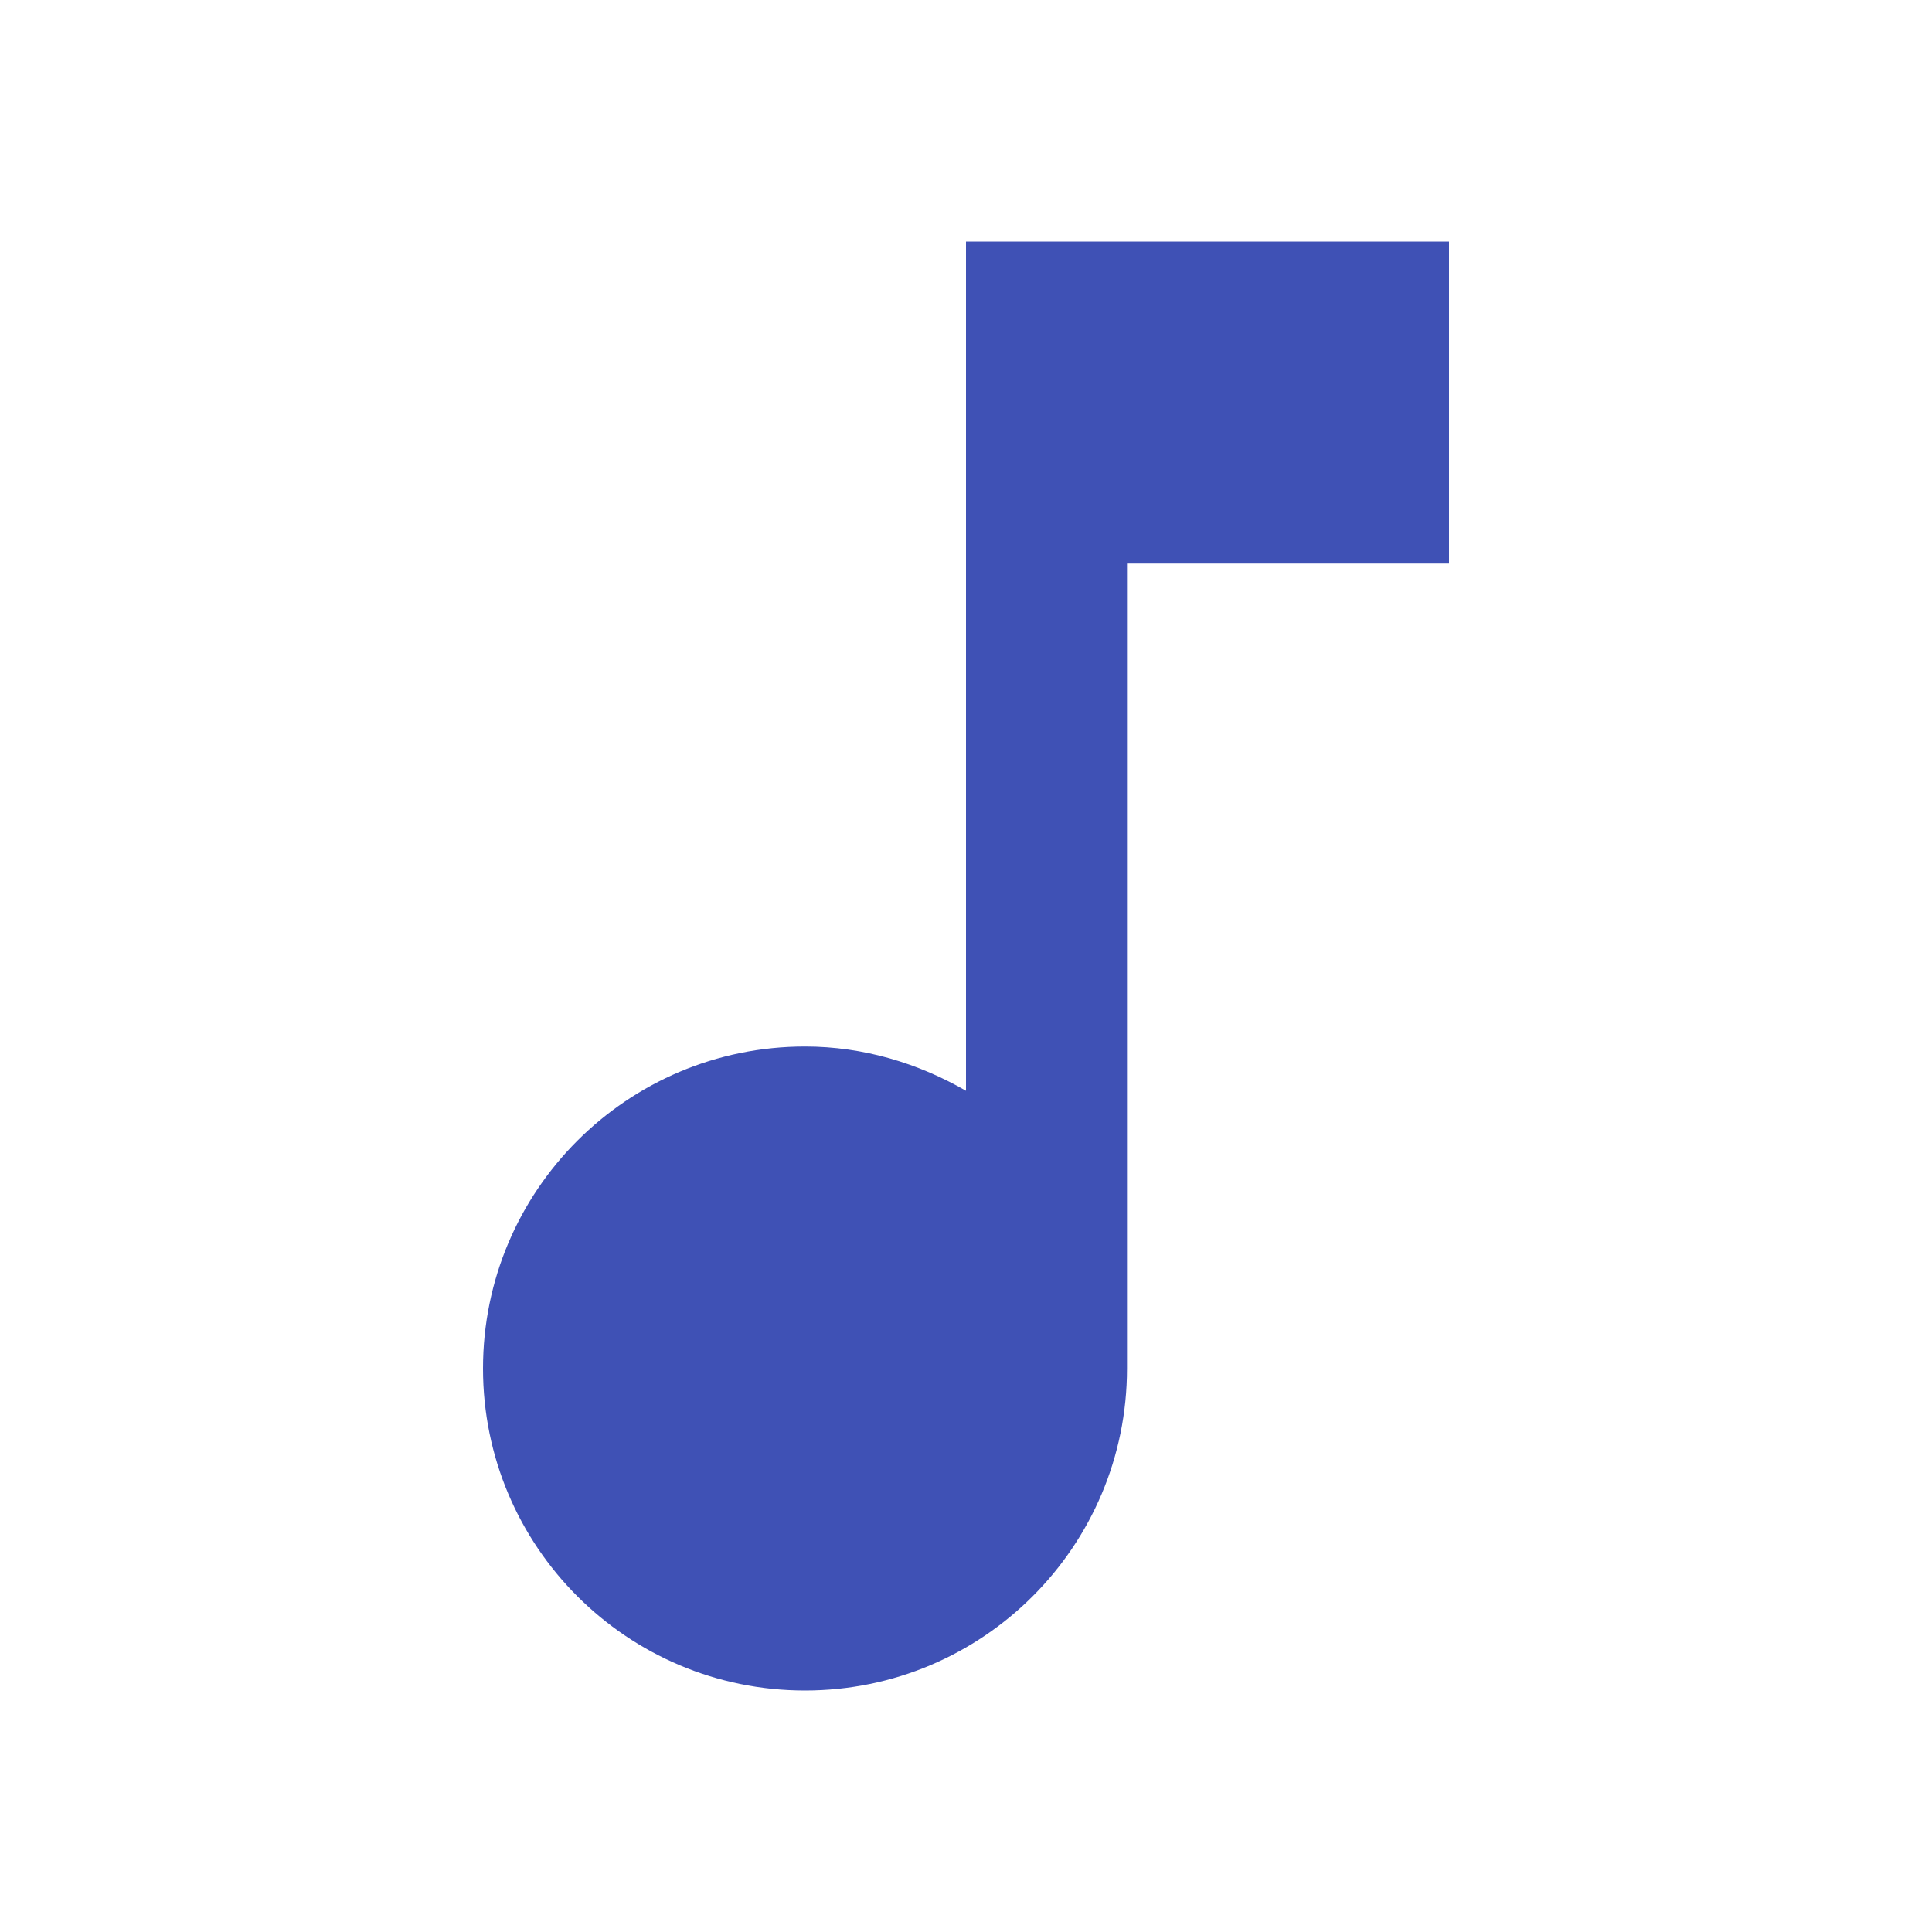
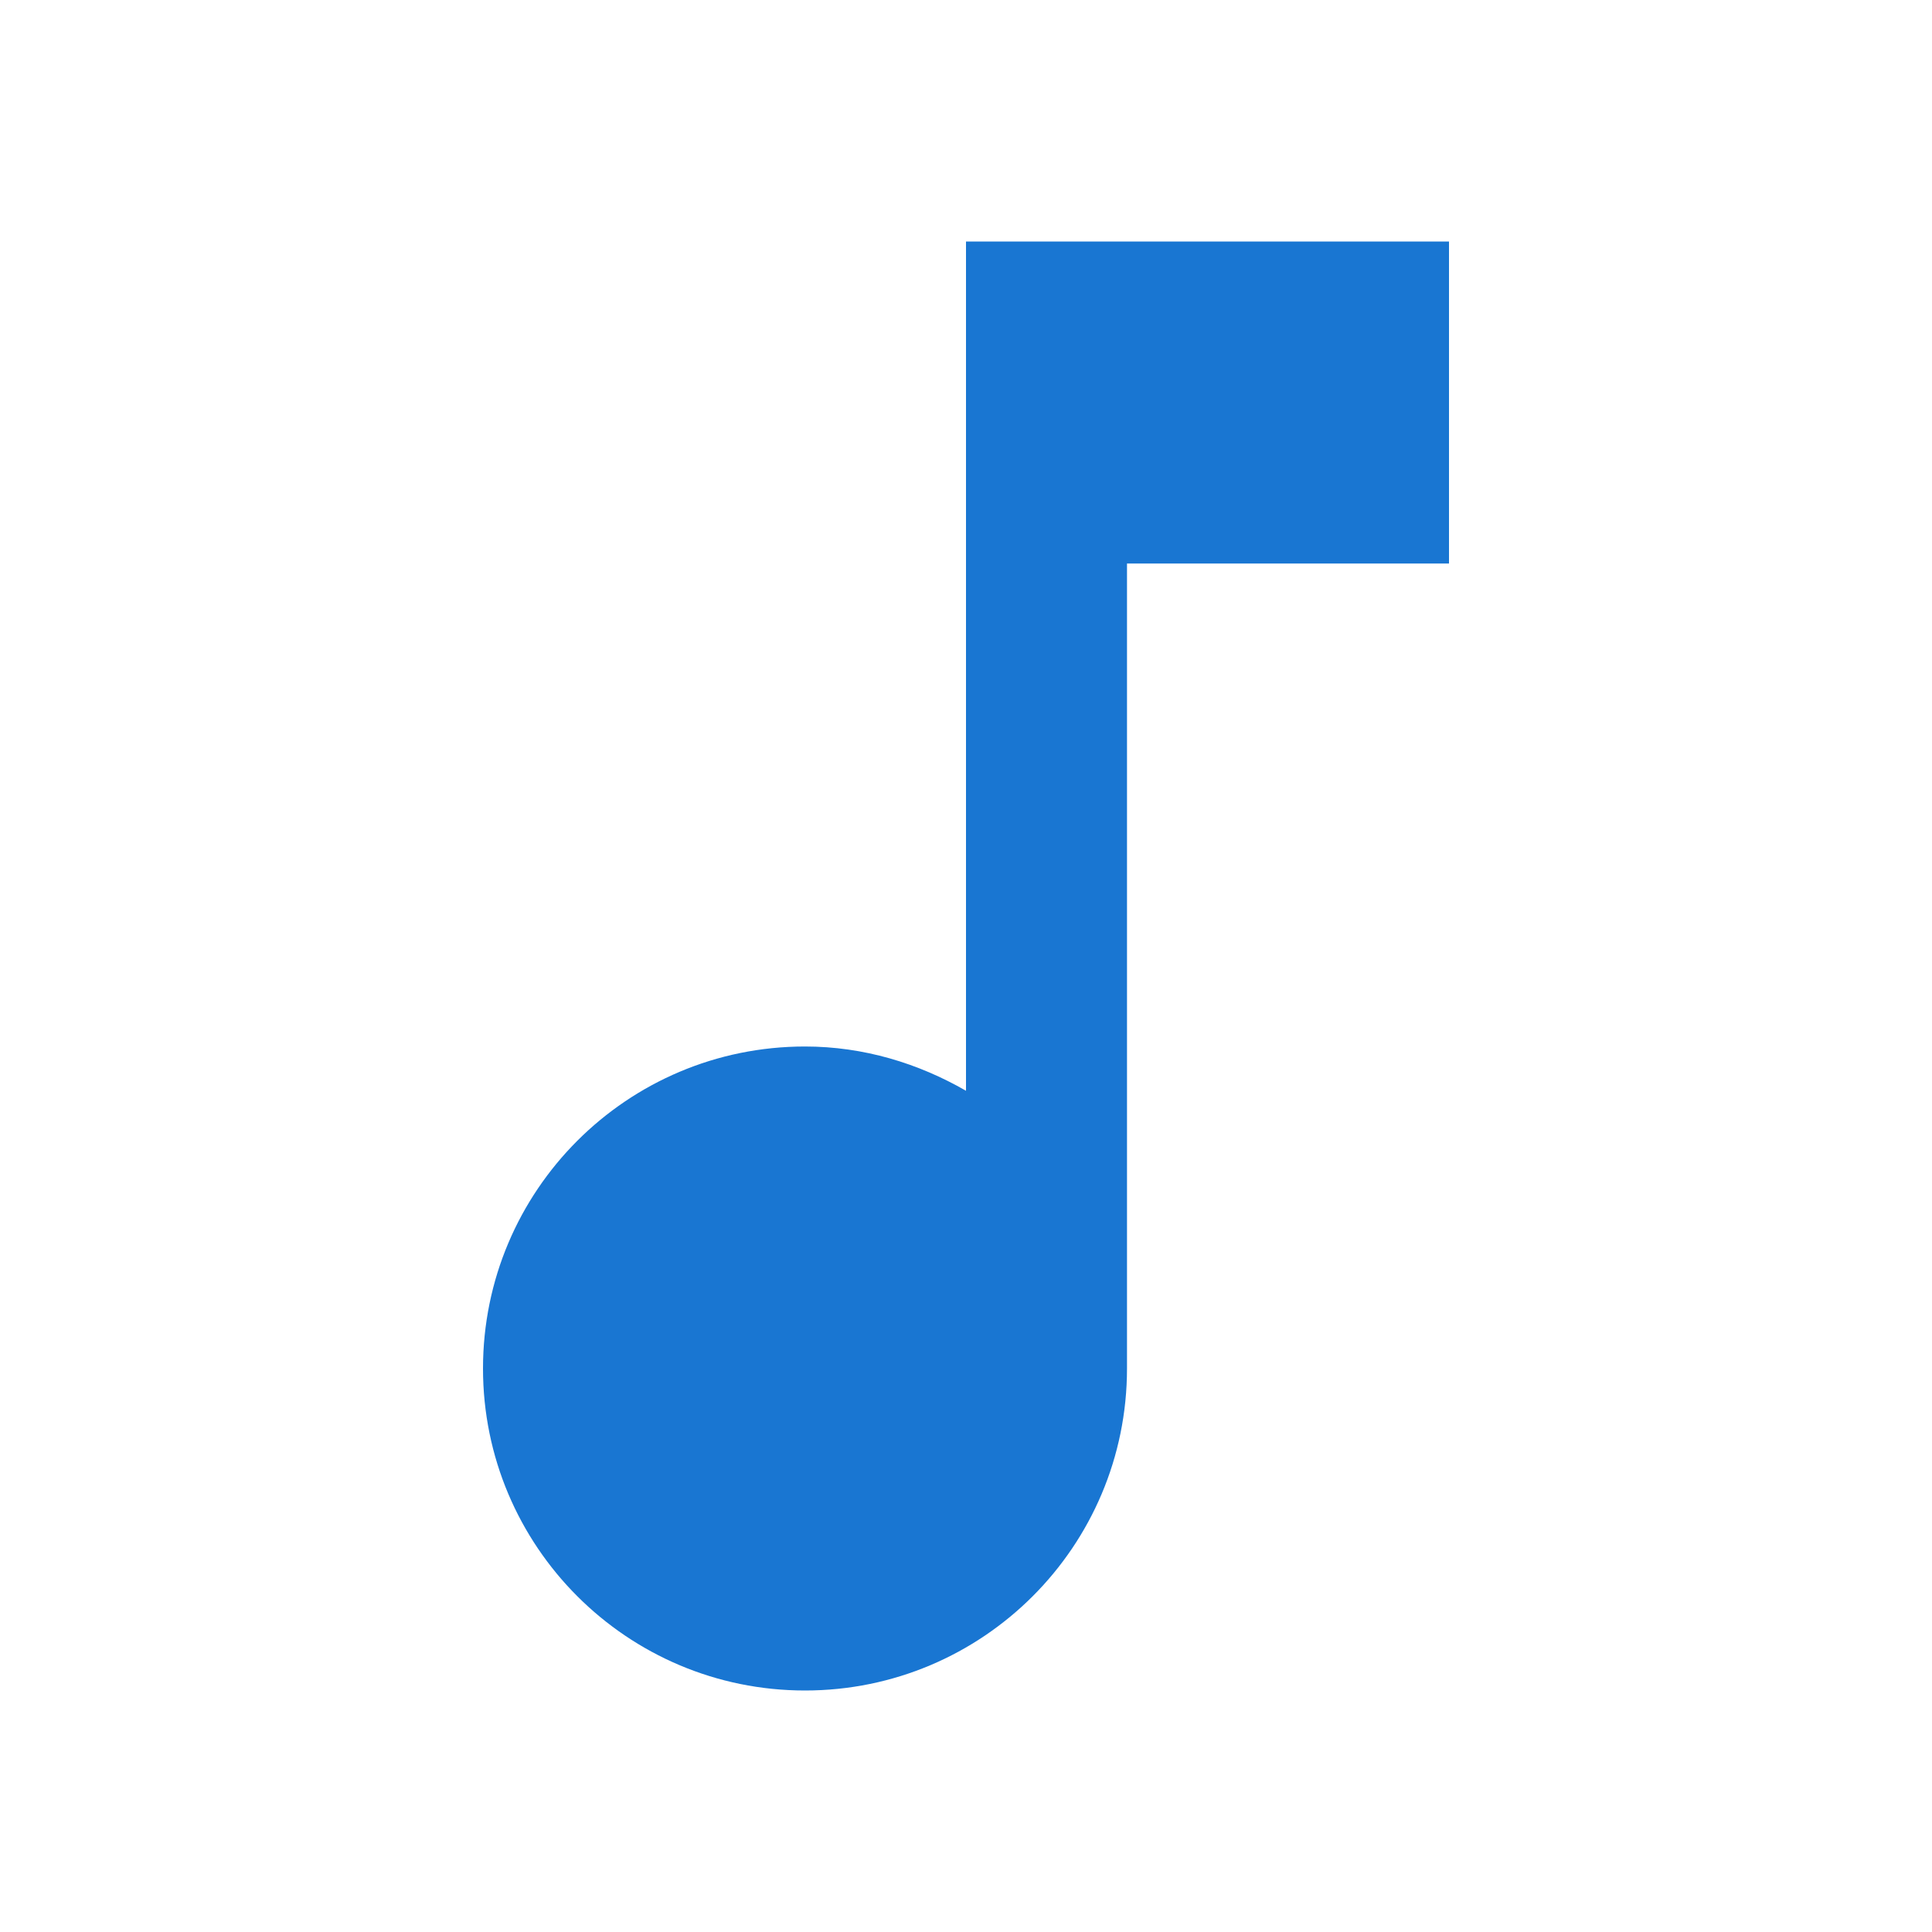
<svg xmlns="http://www.w3.org/2000/svg" viewBox="0 0 24 24" version="1.1" id="svg4">
  <defs id="defs8" />
-   <path d="M12 3v10.55c-.59-.34-1.27-.55-2-.55-2.21 0-4 1.79-4 4s1.79 4 4 4 4-1.79 4-4V7h4V3h-6z" id="path2" style="fill:#3f51b5;fill-opacity:1" />
+   <path d="M12 3v10.55c-.59-.34-1.27-.55-2-.55-2.21 0-4 1.79-4 4s1.79 4 4 4 4-1.79 4-4V7h4V3h-6z" id="path2" style="fill:#1976d2;fill-opacity:1" />
</svg>
